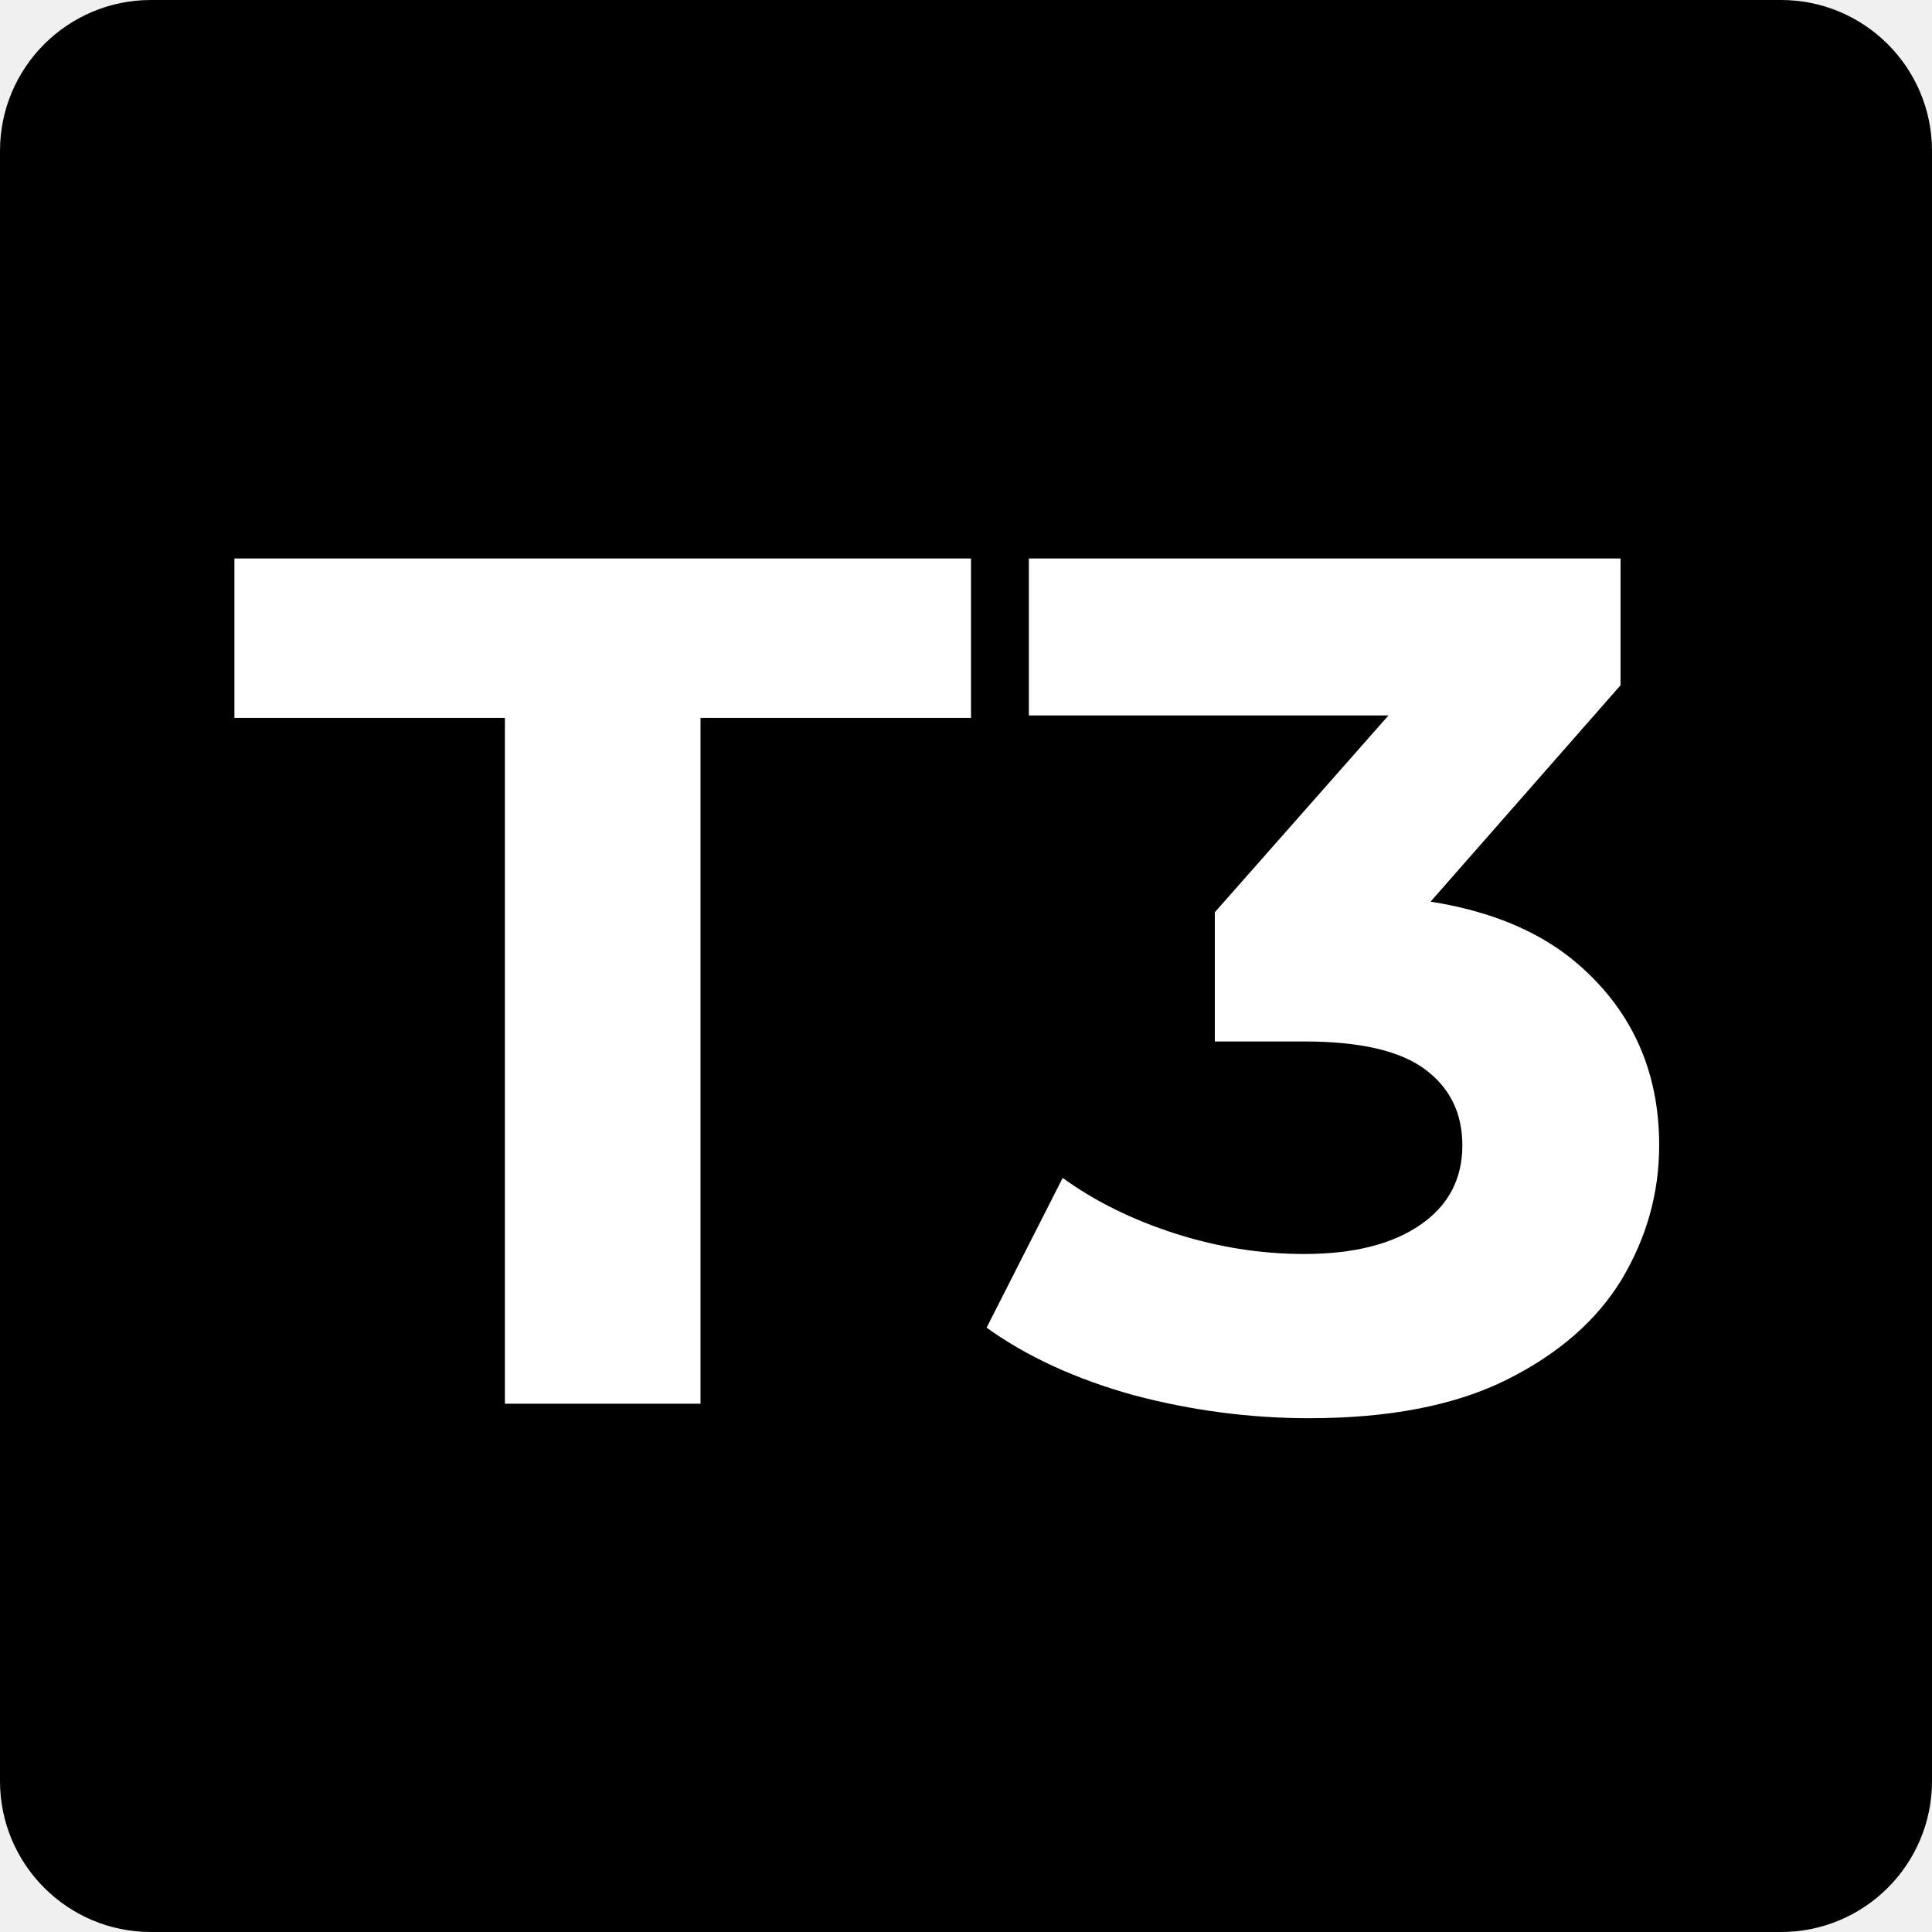
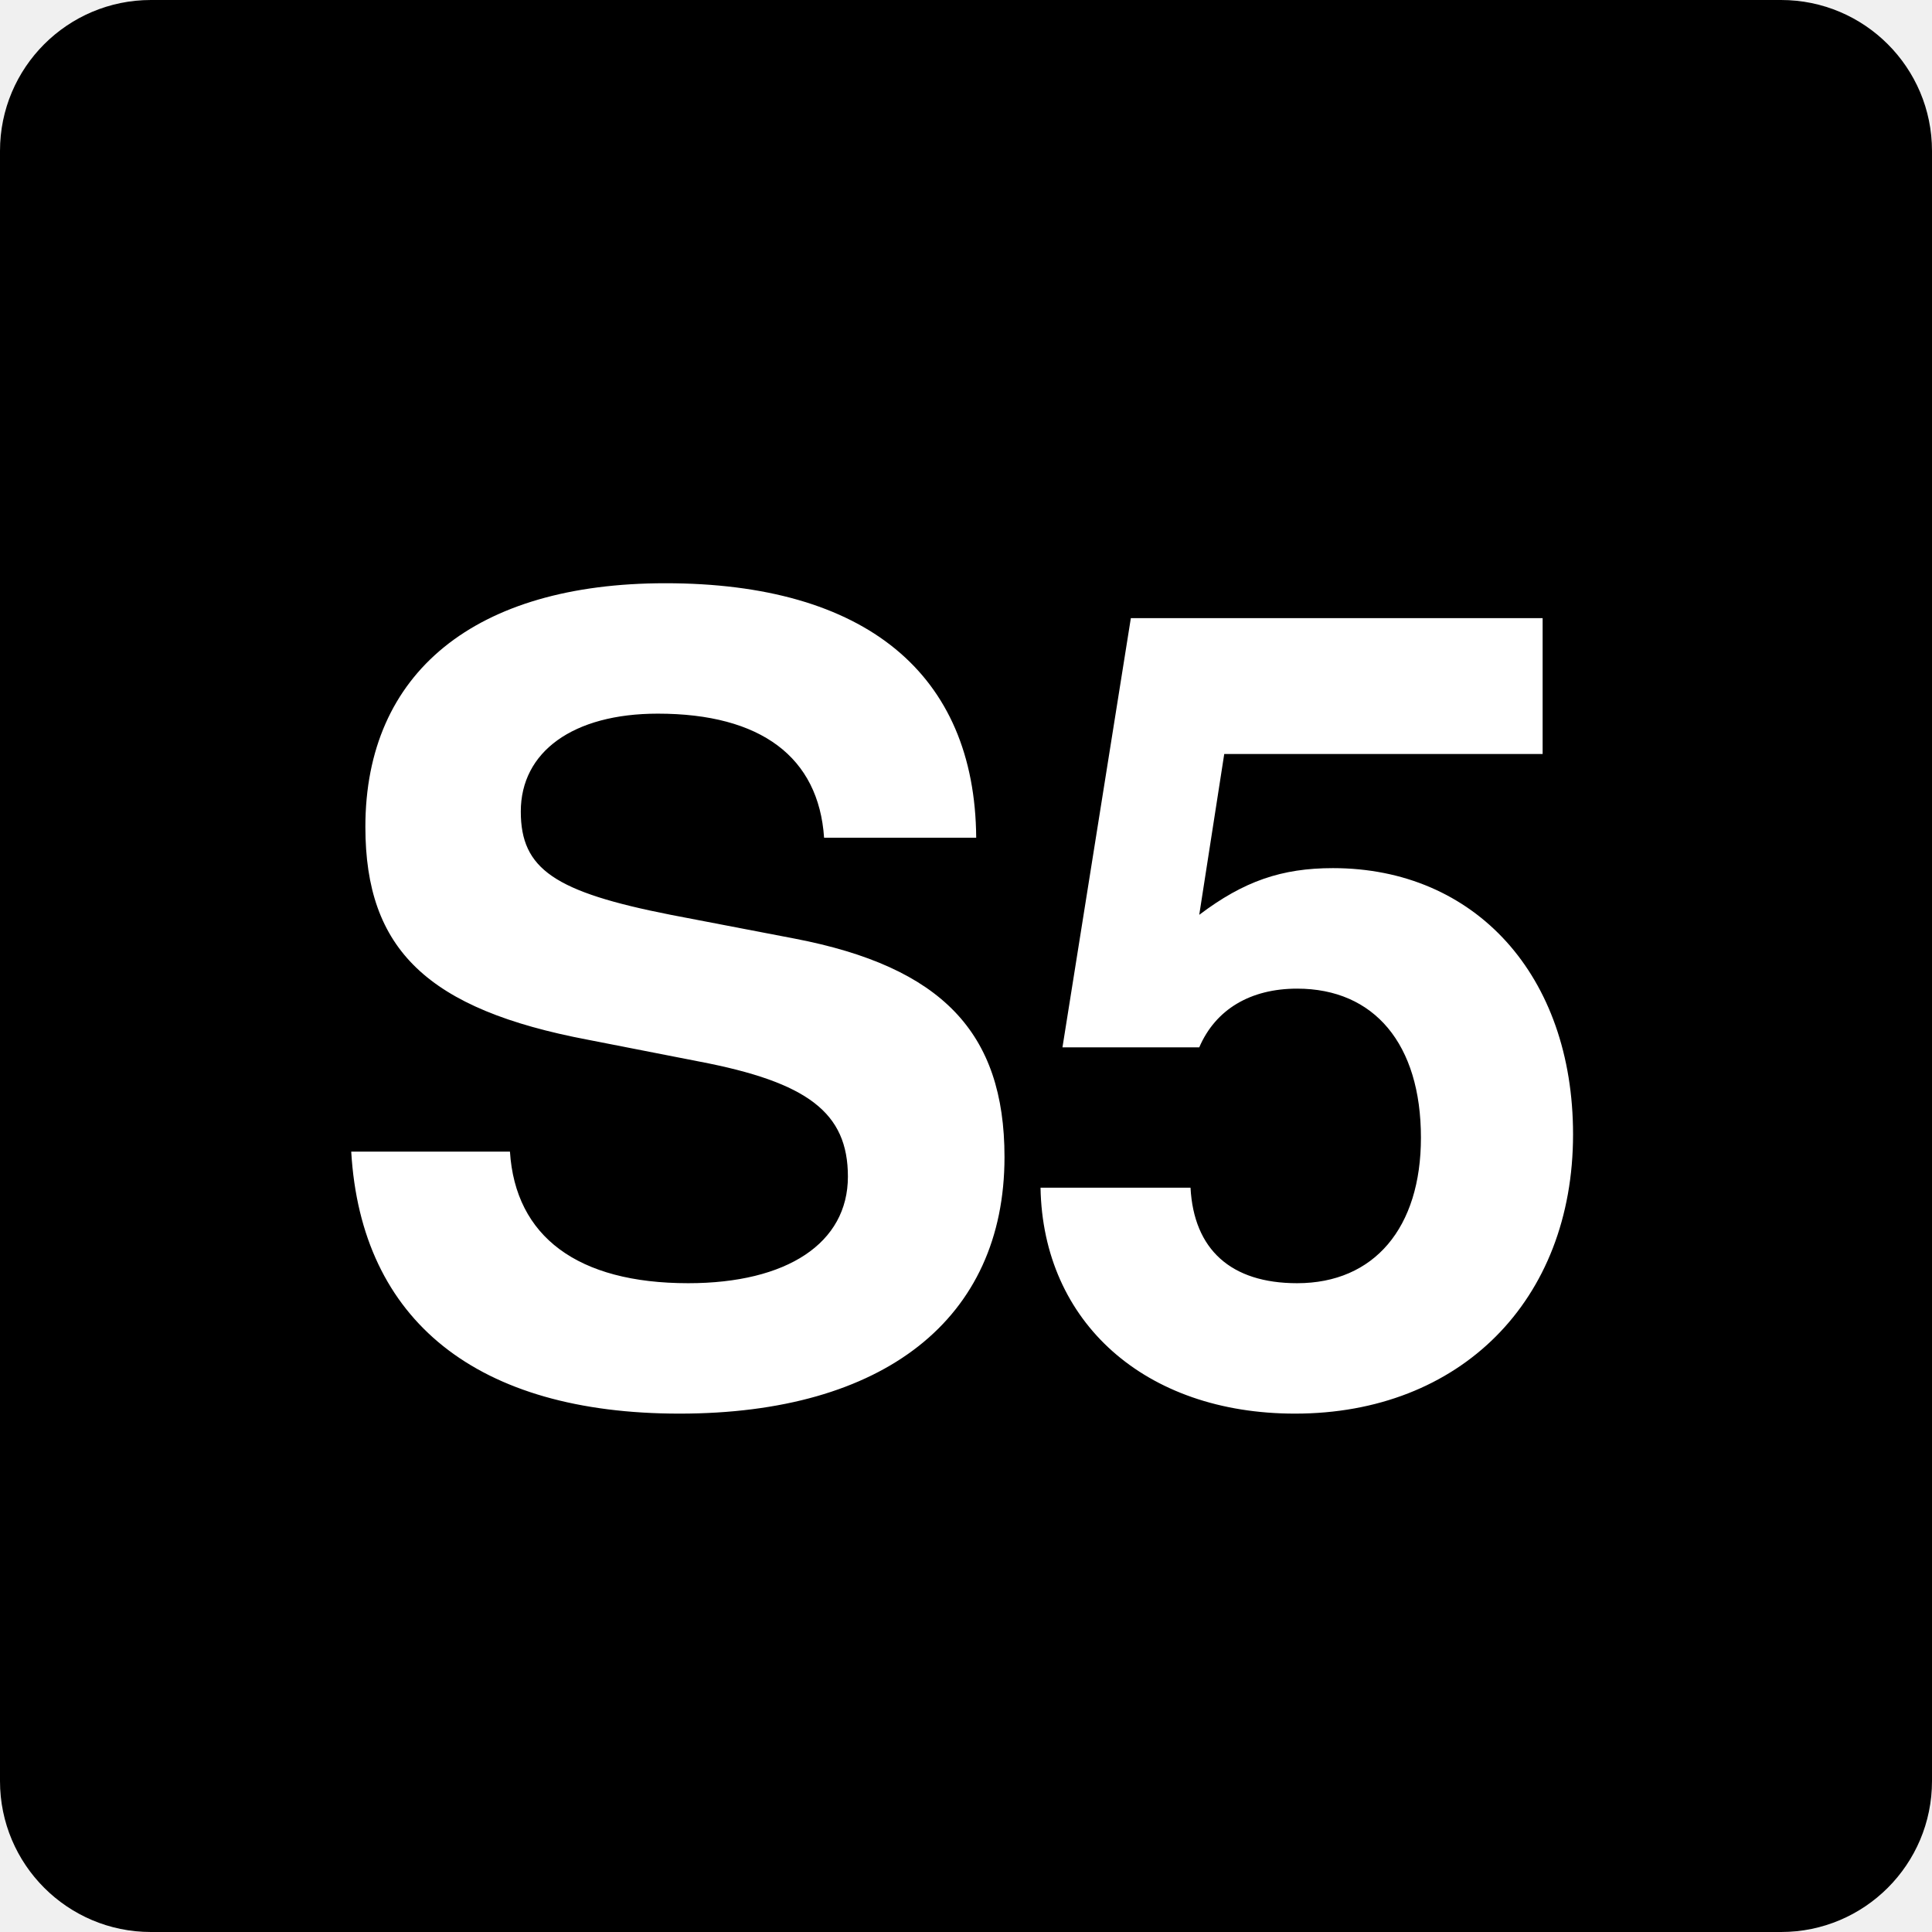
<svg xmlns="http://www.w3.org/2000/svg" width="128" height="128" viewBox="0 0 128 128" fill="none">
  <path d="M0 10C0 4.477 4.477 0 10 0H118C123.523 0 128 4.477 128 10V118C128 123.523 123.523 128 118 128H10C4.477 128 0 123.523 0 118V10Z" fill="black" />
-   <path d="M33.451 93V47.56H15.531V37H64.331V47.56H46.411V93H33.451ZM86.725 93.96C82.832 93.96 78.965 93.453 75.125 92.44C71.285 91.373 68.032 89.88 65.365 87.96L70.405 78.04C72.539 79.587 75.019 80.813 77.845 81.72C80.672 82.627 83.525 83.08 86.405 83.08C89.659 83.08 92.219 82.44 94.085 81.16C95.952 79.88 96.885 78.12 96.885 75.88C96.885 73.747 96.059 72.067 94.405 70.84C92.752 69.613 90.085 69 86.405 69H80.485V60.44L96.085 42.76L97.525 47.4H68.165V37H107.365V45.4L91.845 63.08L85.285 59.32H89.045C95.925 59.32 101.125 60.867 104.645 63.96C108.165 67.053 109.925 71.027 109.925 75.88C109.925 79.027 109.099 81.987 107.445 84.76C105.792 87.48 103.259 89.693 99.845 91.4C96.432 93.107 92.059 93.96 86.725 93.96Z" fill="white" />
+   <text x="64" y="92" text-anchor="middle" font-family="Arial Black, Helvetica Neue, Helvetica, Arial, sans-serif" font-weight="900" font-size="72" letter-spacing="-2" fill="white">S5</text>
</svg>
